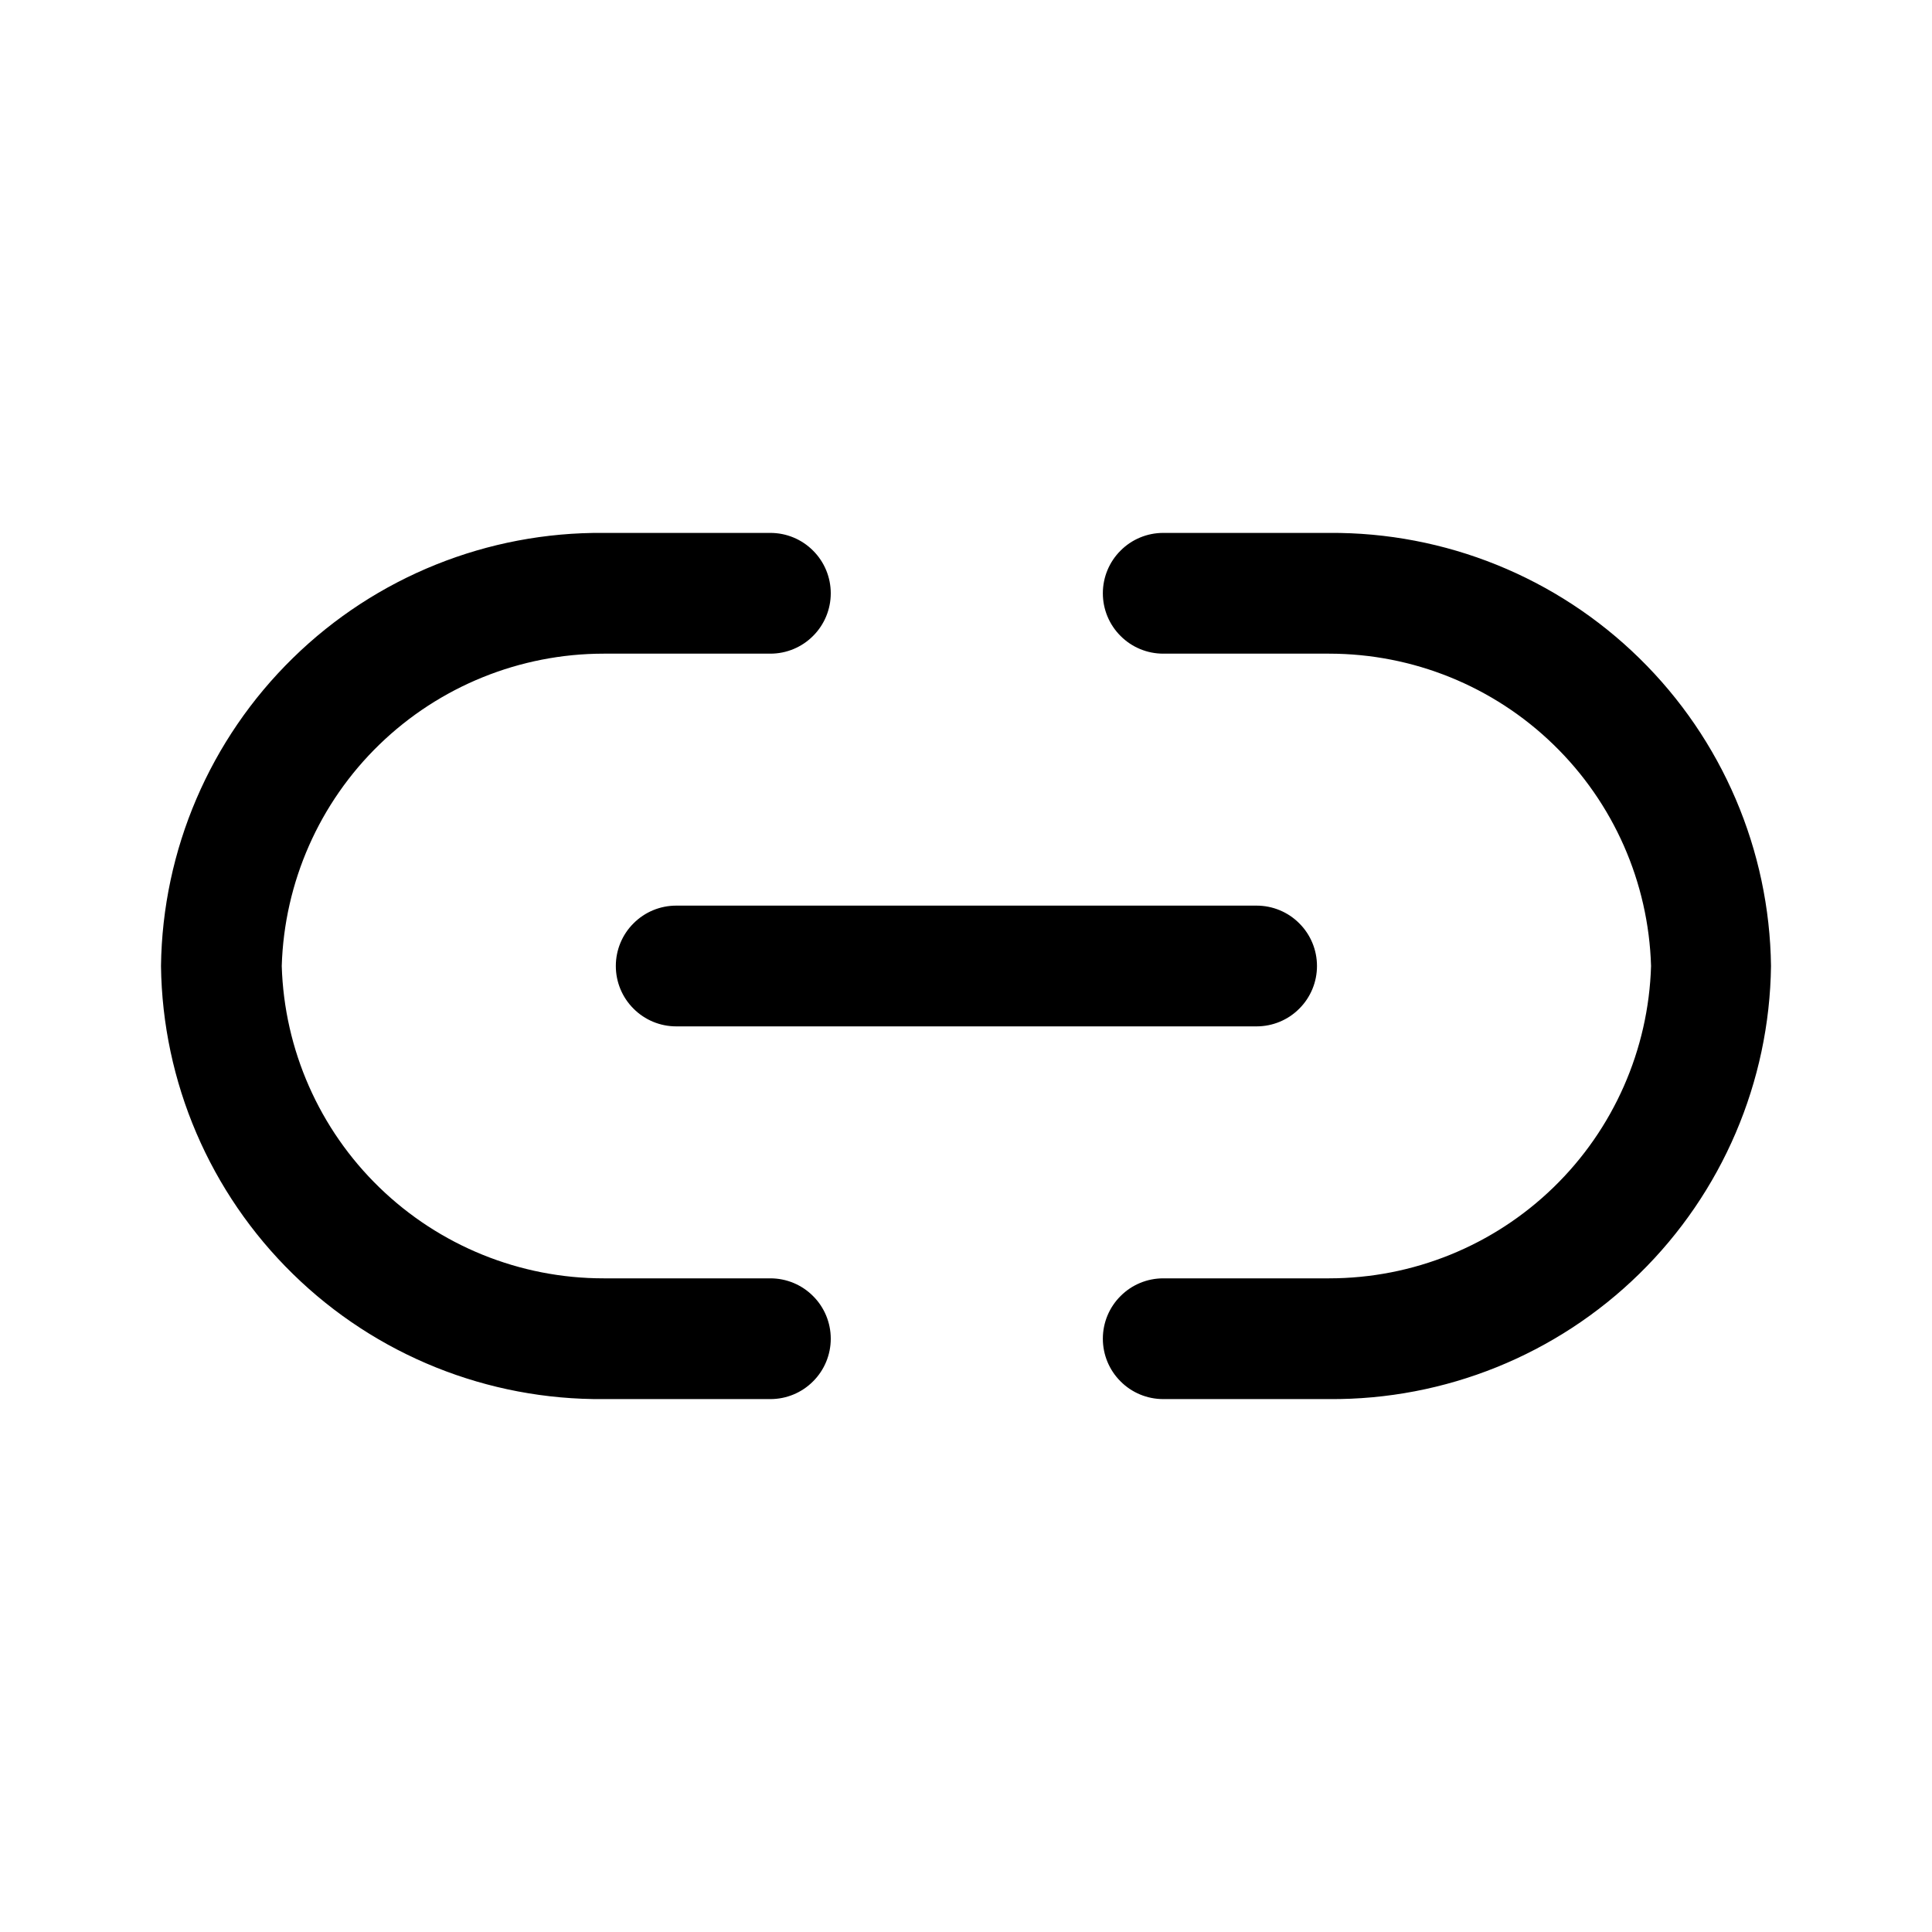
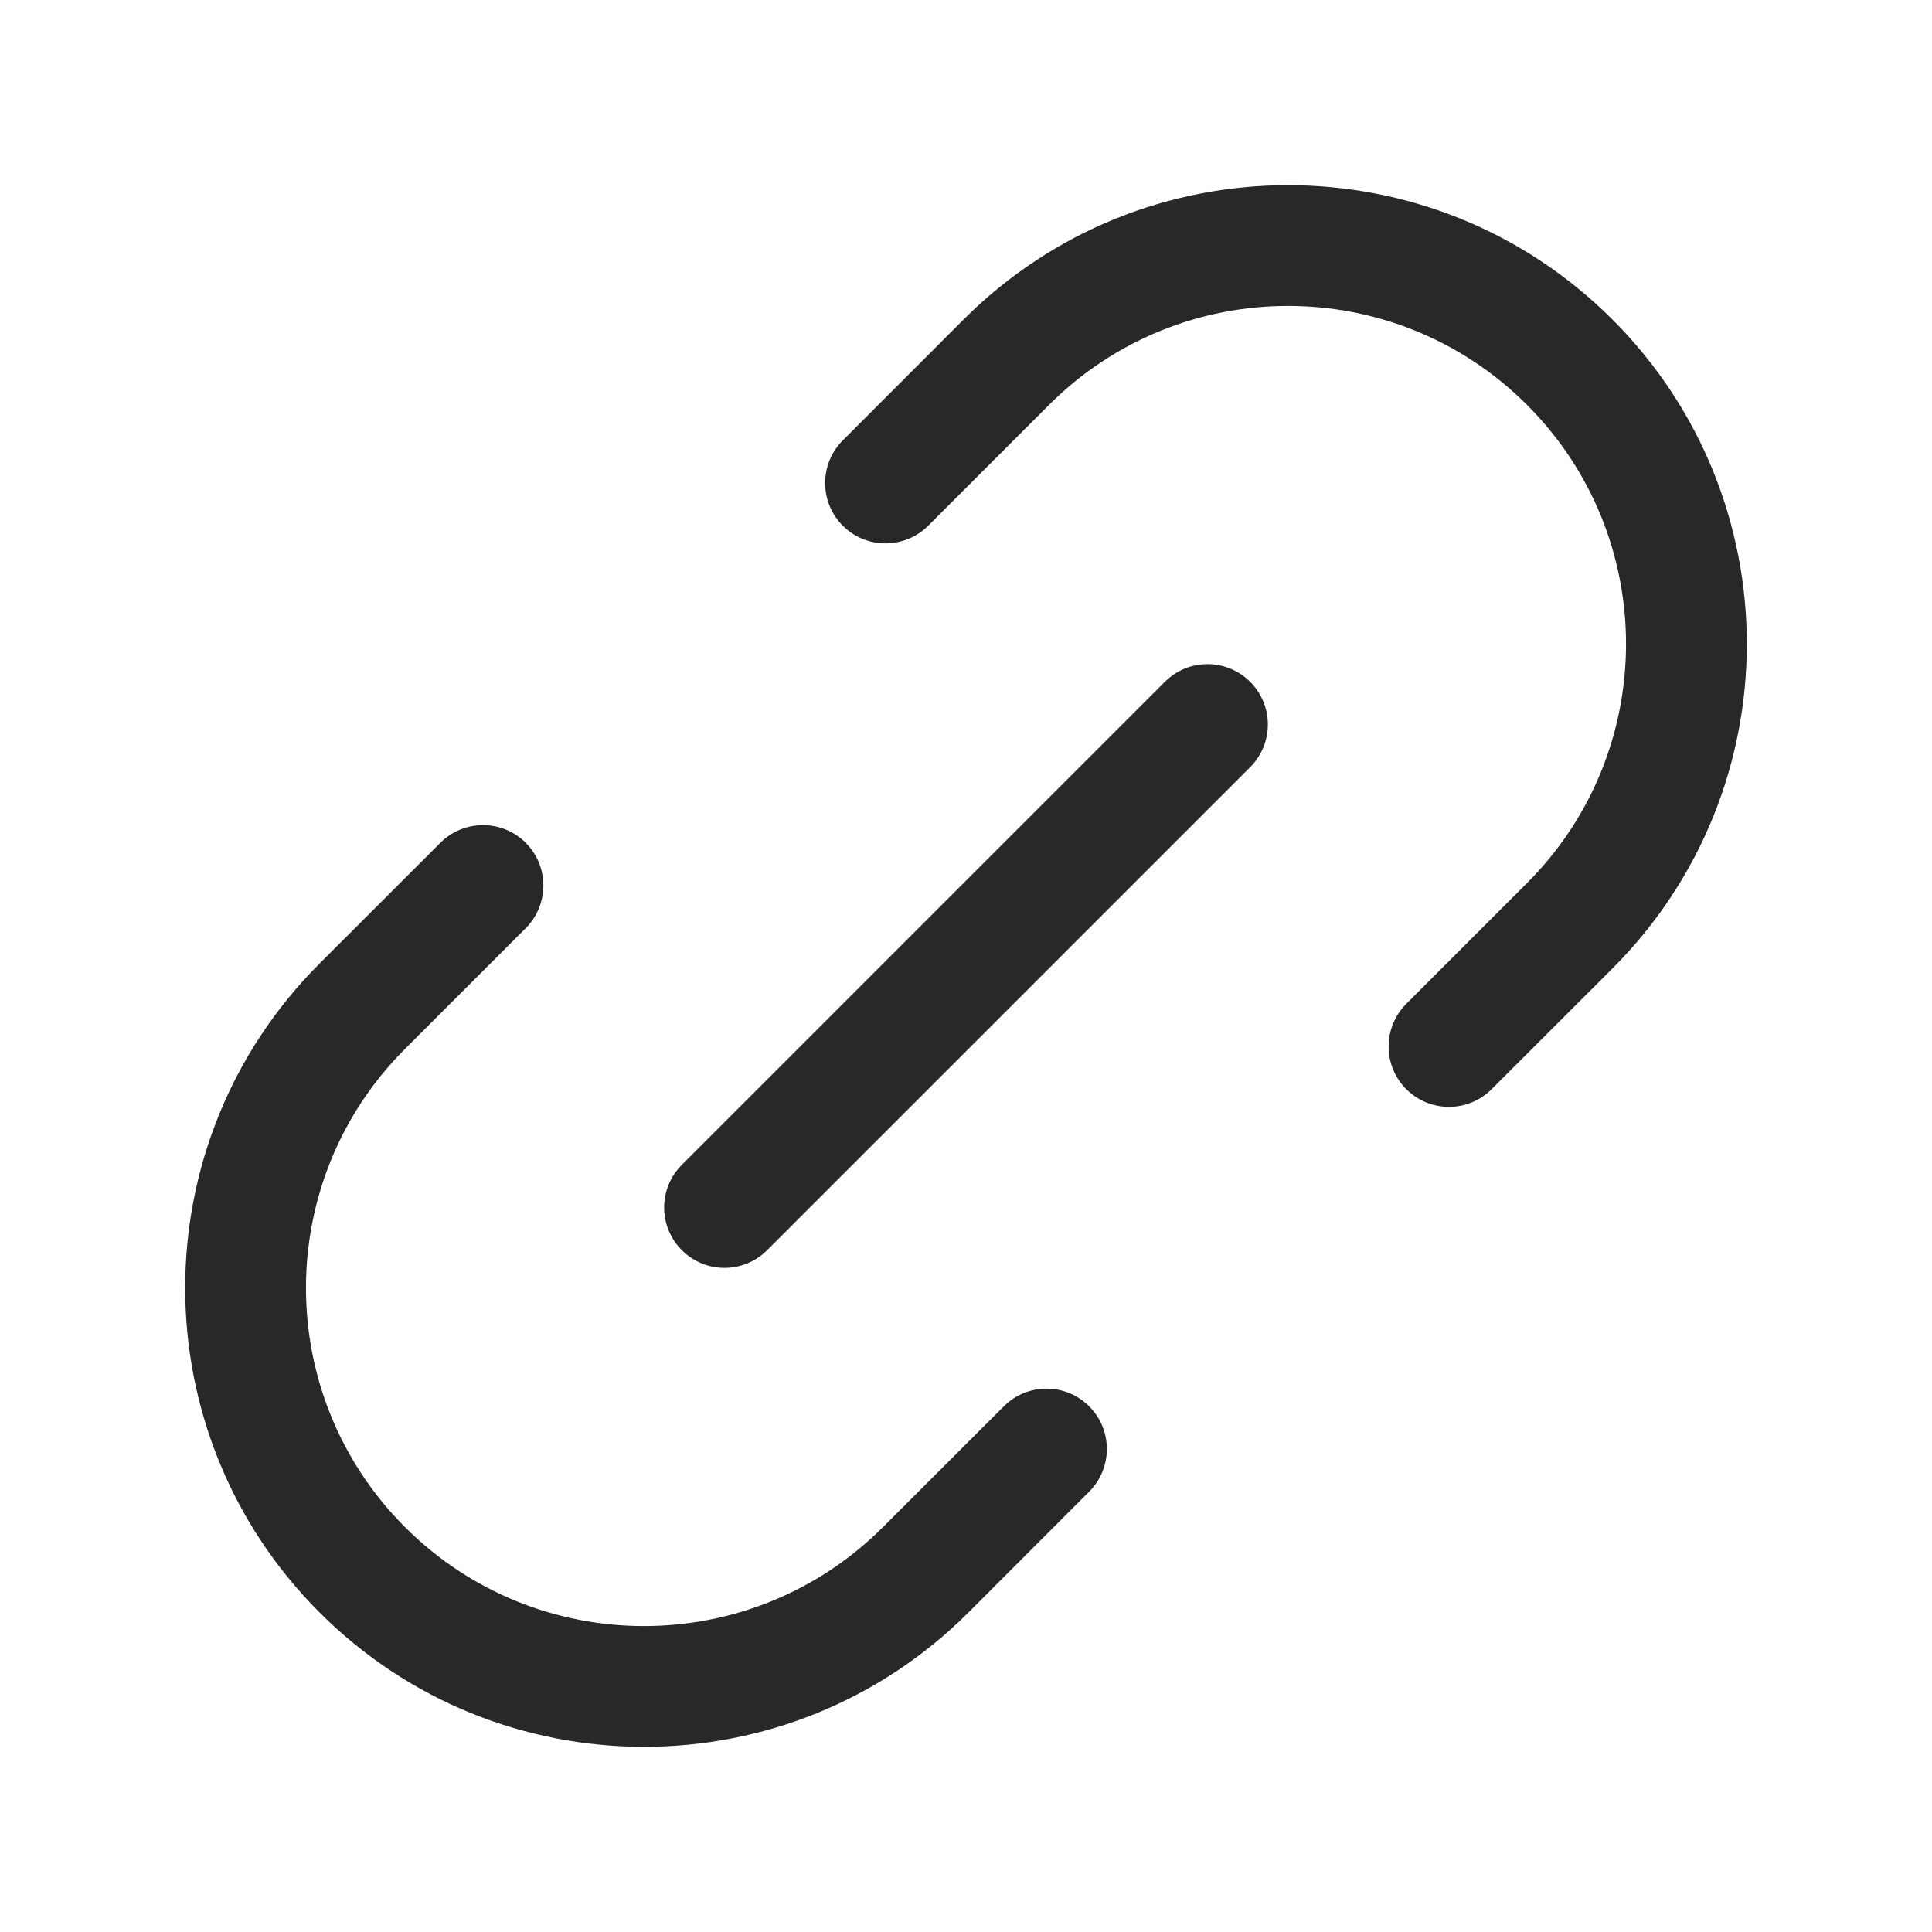
<svg xmlns="http://www.w3.org/2000/svg" width="24" height="24" viewBox="0 0 24 24" fill="none">
-   <path fill-rule="evenodd" clip-rule="evenodd" d="M9.57 17.38H7.5C6.058 17.393 4.669 16.835 3.639 15.826C2.608 14.818 2.018 13.442 2 12C2.018 10.558 2.608 9.182 3.639 8.174C4.669 7.165 6.058 6.607 7.5 6.62H9.57C9.769 6.62 9.96 6.699 10.1 6.84C10.241 6.98 10.32 7.171 10.32 7.37C10.32 7.569 10.241 7.76 10.1 7.9C9.96 8.041 9.769 8.12 9.57 8.12H7.5C6.46 8.12 5.46 8.525 4.713 9.249C3.966 9.973 3.531 10.96 3.5 12C3.531 13.04 3.966 14.027 4.713 14.751C5.46 15.476 6.46 15.881 7.5 15.88H9.57C9.769 15.88 9.96 15.959 10.1 16.1C10.241 16.24 10.32 16.431 10.32 16.63C10.32 16.829 10.241 17.02 10.1 17.16C9.96 17.301 9.769 17.38 9.57 17.38ZM16.51 17.38H14.45C14.251 17.38 14.06 17.301 13.92 17.16C13.779 17.02 13.7 16.829 13.7 16.63C13.7 16.431 13.779 16.24 13.92 16.1C14.06 15.959 14.251 15.88 14.45 15.88H16.51C17.551 15.88 18.55 15.476 19.297 14.751C20.044 14.027 20.479 13.04 20.51 12C20.479 10.96 20.044 9.973 19.297 9.249C18.55 8.524 17.551 8.12 16.51 8.12H14.45C14.251 8.12 14.06 8.041 13.92 7.9C13.779 7.76 13.7 7.569 13.7 7.37C13.7 7.171 13.779 6.98 13.92 6.84C14.06 6.699 14.251 6.62 14.45 6.62H16.51C17.951 6.609 19.337 7.169 20.365 8.177C21.394 9.185 21.982 10.56 22 12C21.982 13.44 21.394 14.815 20.365 15.823C19.337 16.831 17.951 17.391 16.51 17.38ZM8.4 12.75H15.61C15.809 12.75 16 12.671 16.14 12.53C16.281 12.39 16.36 12.199 16.36 12C16.36 11.801 16.281 11.61 16.14 11.47C16 11.329 15.809 11.25 15.61 11.25H8.4C8.201 11.25 8.01 11.329 7.87 11.47C7.729 11.61 7.65 11.801 7.65 12C7.65 12.199 7.729 12.39 7.87 12.53C8.01 12.671 8.201 12.75 8.4 12.75Z" fill="black" />
+   <path d="M3.97 20.031C1.744 17.805 1.744 14.195 3.97 11.969L5.47 10.47C5.763 10.177 6.238 10.177 6.531 10.47C6.823 10.762 6.823 11.237 6.531 11.53L5.031 13.03C3.391 14.67 3.391 17.33 5.031 18.97C6.671 20.61 9.33 20.609 10.97 18.969L12.47 17.47C12.763 17.177 13.238 17.177 13.53 17.47C13.823 17.762 13.823 18.237 13.53 18.53L12.031 20.03C9.805 22.256 6.196 22.256 3.97 20.031Z" fill="#282828" />
+   <path d="M20.03 3.969C22.256 6.195 22.256 9.805 20.03 12.031L18.53 13.53C18.237 13.823 17.762 13.823 17.469 13.53C17.177 13.238 17.177 12.763 17.469 12.47L18.969 10.97C20.609 9.33 20.609 6.67 18.969 5.03C17.329 3.39 14.67 3.391 13.03 5.031L11.53 6.531C11.237 6.823 10.762 6.823 10.47 6.531C10.177 6.238 10.177 5.763 10.47 5.47L11.969 3.97C14.195 1.744 17.804 1.744 20.03 3.969Z" fill="#282828" />
+   <path d="M14.47 8.47C14.763 8.177 15.237 8.177 15.53 8.47C15.823 8.763 15.823 9.237 15.53 9.53L9.53 15.53C9.237 15.823 8.763 15.823 8.47 15.53C8.177 15.237 8.177 14.763 8.47 14.47L14.47 8.47Z" fill="#282828" />
</svg>
